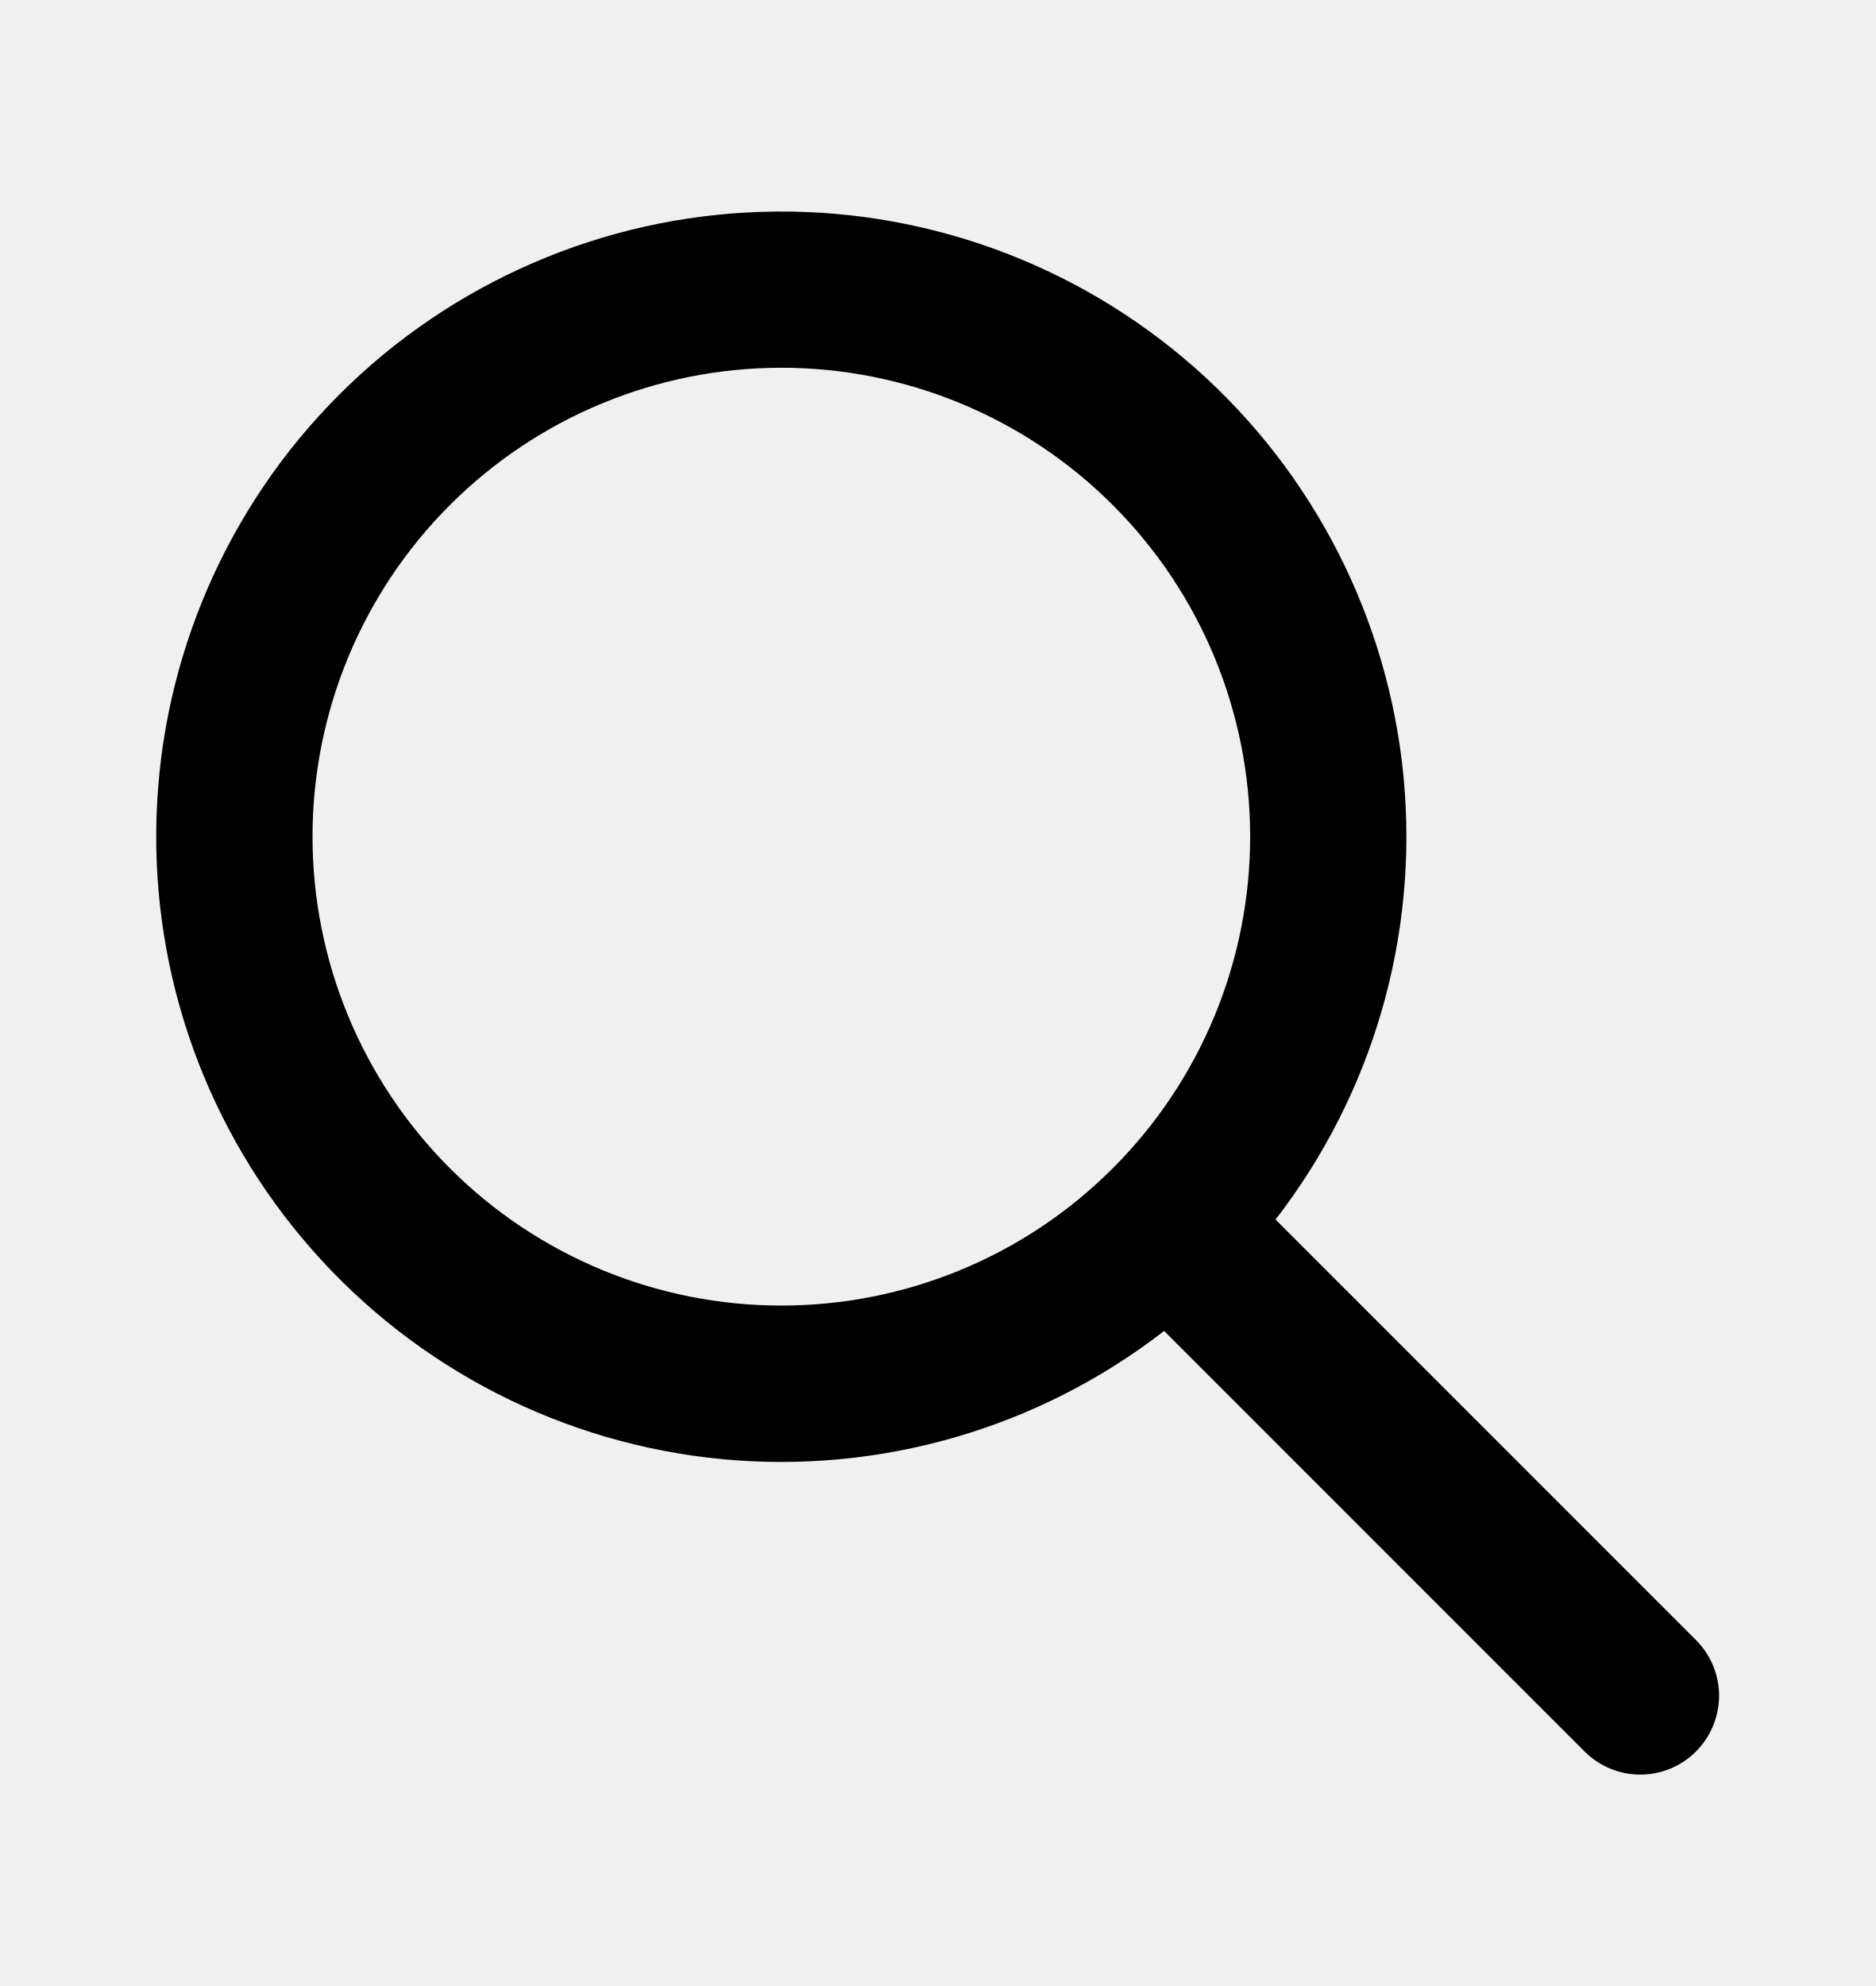
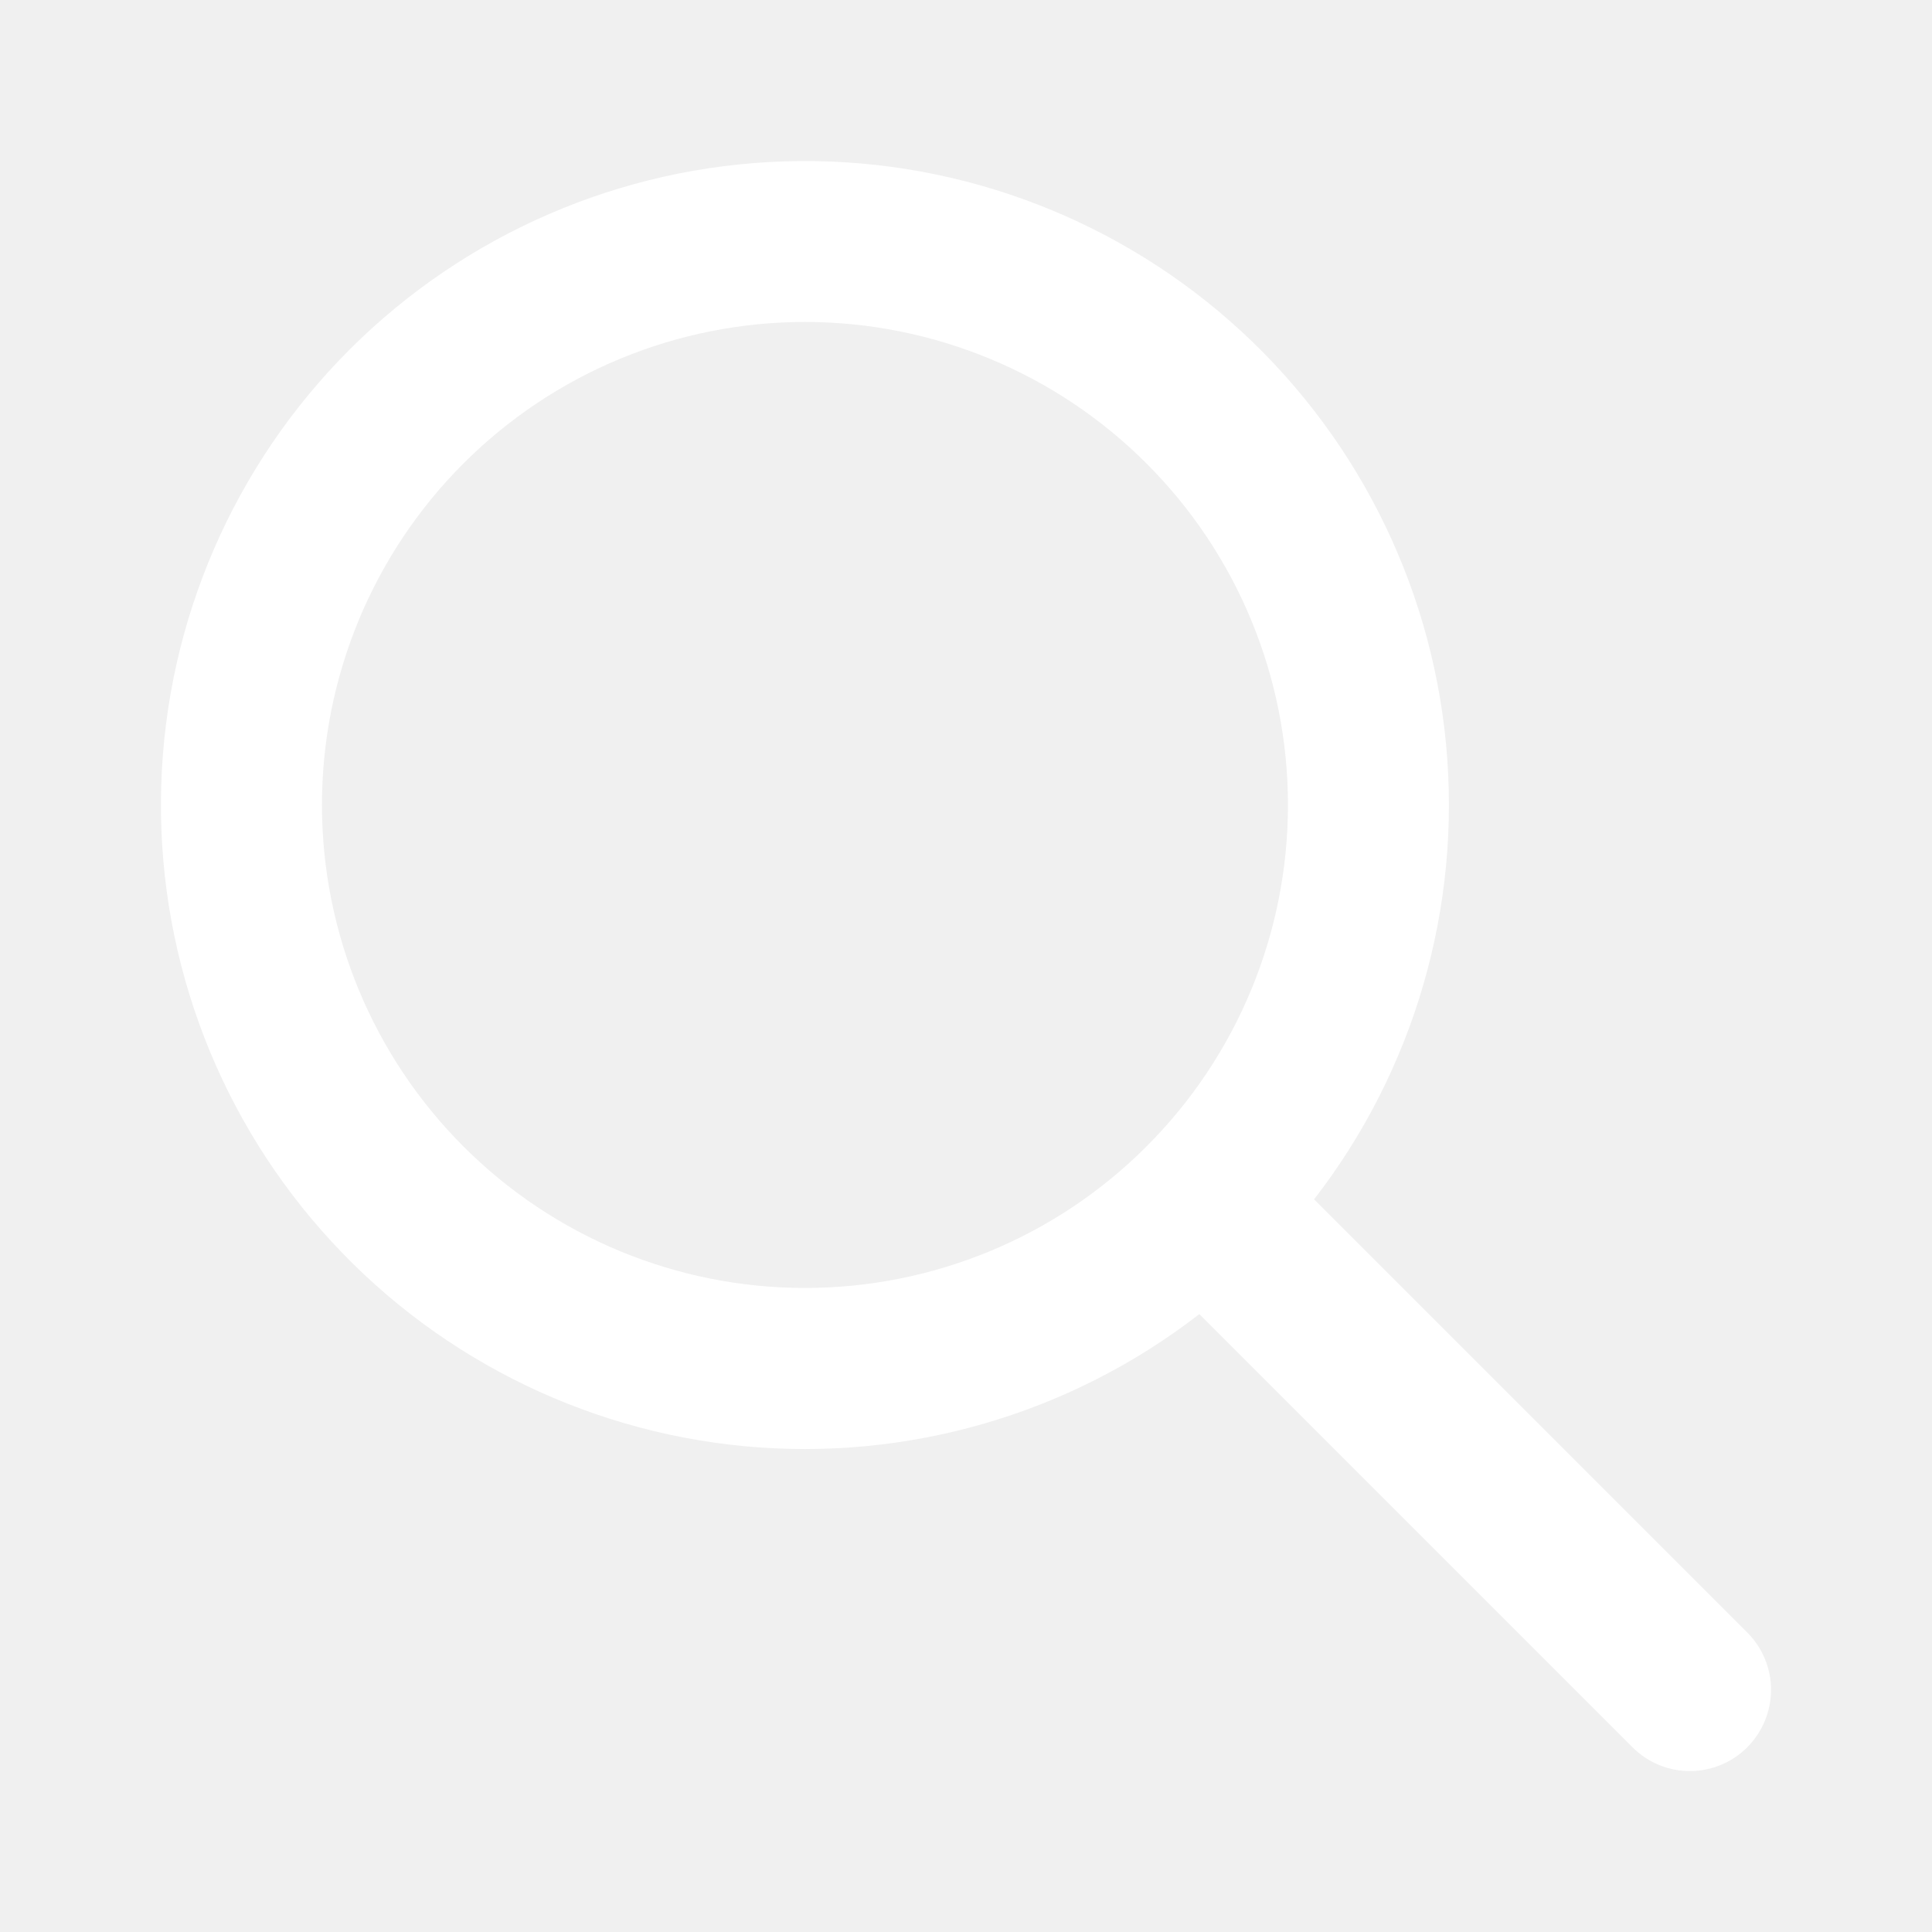
- <svg xmlns="http://www.w3.org/2000/svg" width="17" height="18" viewBox="0 0 17 18" fill="none">
-   <path fill-rule="evenodd" clip-rule="evenodd" d="M11.563 11.053L15.374 14.864C15.508 14.998 15.584 15.18 15.584 15.37C15.583 15.559 15.508 15.741 15.374 15.875C15.24 16.009 15.058 16.084 14.869 16.084C14.679 16.084 14.498 16.008 14.364 15.874L10.553 12.063C9.414 12.946 7.981 13.361 6.546 13.225C5.112 13.088 3.783 12.411 2.831 11.329C1.878 10.248 1.373 8.845 1.419 7.404C1.464 5.964 2.057 4.595 3.076 3.576C4.095 2.558 5.464 1.965 6.904 1.92C8.344 1.874 9.748 2.379 10.829 3.331C11.91 4.284 12.588 5.613 12.724 7.047C12.86 8.482 12.445 9.914 11.563 11.053H11.563ZM7.083 11.833C8.21 11.833 9.292 11.386 10.088 10.588C10.886 9.791 11.333 8.71 11.333 7.583C11.333 6.456 10.886 5.375 10.088 4.578C9.292 3.781 8.21 3.333 7.083 3.333C5.956 3.333 4.875 3.781 4.078 4.578C3.281 5.375 2.833 6.456 2.833 7.583C2.833 8.71 3.281 9.791 4.078 10.588C4.875 11.386 5.956 11.833 7.083 11.833Z" fill="black" />
+ <svg xmlns="http://www.w3.org/2000/svg" width="17" height="17" viewBox="0 0 17 17" fill="none">
+   <path fill-rule="evenodd" clip-rule="evenodd" d="M11.563 10.553L15.374 14.364C15.508 14.498 15.584 14.68 15.584 14.87C15.583 15.059 15.508 15.241 15.374 15.375C15.24 15.509 15.058 15.584 14.869 15.584C14.679 15.584 14.498 15.508 14.364 15.374L10.553 11.563C9.414 12.446 7.981 12.861 6.546 12.725C5.112 12.588 3.783 11.911 2.831 10.829C1.878 9.748 1.373 8.345 1.419 6.904C1.464 5.464 2.057 4.095 3.076 3.076C4.095 2.058 5.464 1.465 6.904 1.42C8.344 1.374 9.748 1.879 10.829 2.831C11.91 3.784 12.588 5.113 12.724 6.547C12.86 7.982 12.445 9.414 11.563 10.553H11.563ZM7.083 11.333C8.21 11.333 9.292 10.886 10.088 10.088C10.886 9.291 11.333 8.21 11.333 7.083C11.333 5.956 10.886 4.875 10.088 4.078C9.292 3.281 8.21 2.833 7.083 2.833C5.956 2.833 4.875 3.281 4.078 4.078C3.281 4.875 2.833 5.956 2.833 7.083C2.833 8.21 3.281 9.291 4.078 10.088C4.875 10.886 5.956 11.333 7.083 11.333V11.333Z" fill="white" />
</svg>
